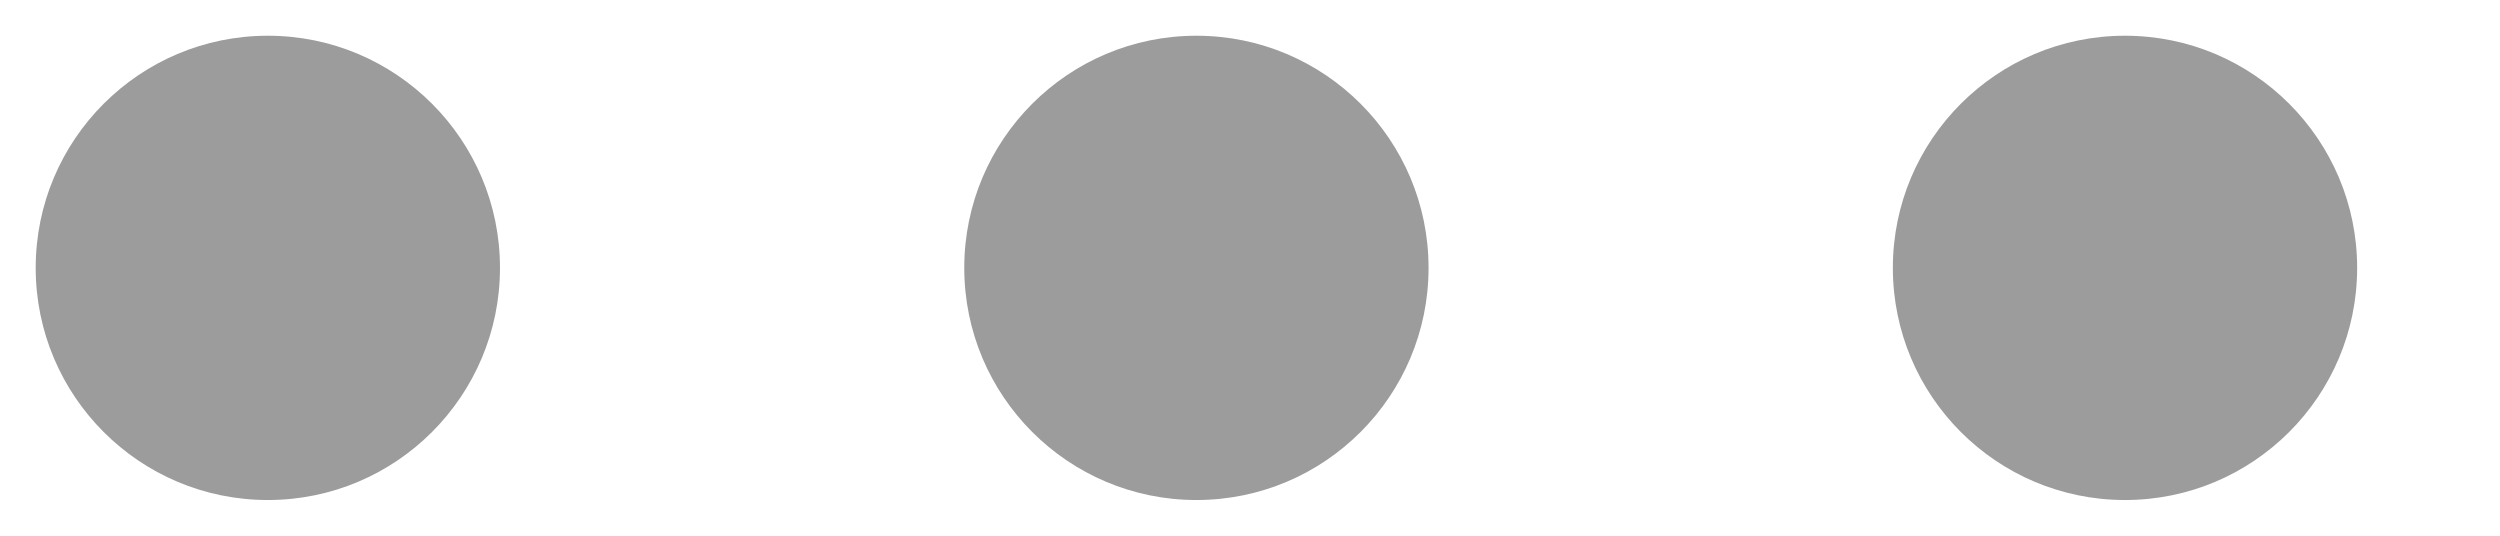
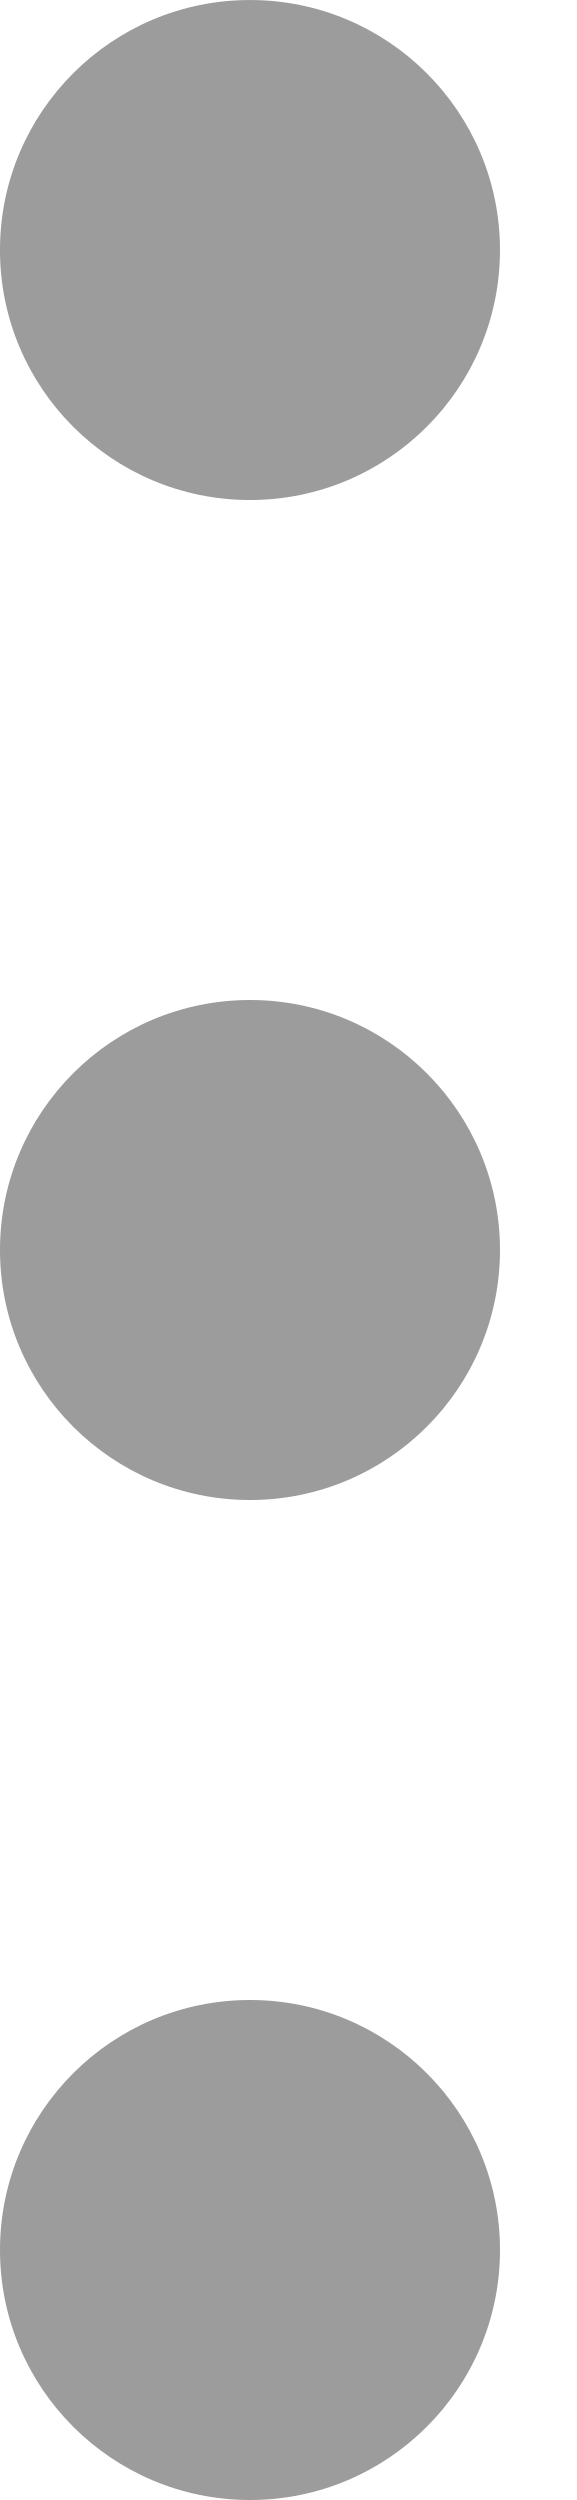
- <svg xmlns="http://www.w3.org/2000/svg" width="14" height="3" viewBox="0 0 14 3" fill="none">
-   <circle cx="11.9" cy="1.5" r="1.3" transform="rotate(-180 11.9 1.50005)" fill="#9C9C9C" />
-   <circle cx="6.7" cy="1.5" r="1.3" transform="rotate(-180 6.69994 1.50005)" fill="#9C9C9C" />
-   <circle cx="1.5" cy="1.5" r="1.3" transform="rotate(-180 1.49996 1.50005)" fill="#9C9C9C" />
+ <svg xmlns="http://www.w3.org/2000/svg" width="3" height="13" viewBox="0 0 3 13" fill="none">
+   <circle cx="1.3" cy="11.7" r="1.3" transform="rotate(-90 1.3 11.7)" fill="#9C9C9C" />
+   <circle cx="1.3" cy="6.5" r="1.3" transform="rotate(-90 1.3 6.50005)" fill="#9C9C9C" />
+   <circle cx="1.3" cy="1.3" r="1.3" transform="rotate(-90 1.3 1.3001)" fill="#9C9C9C" />
</svg>
